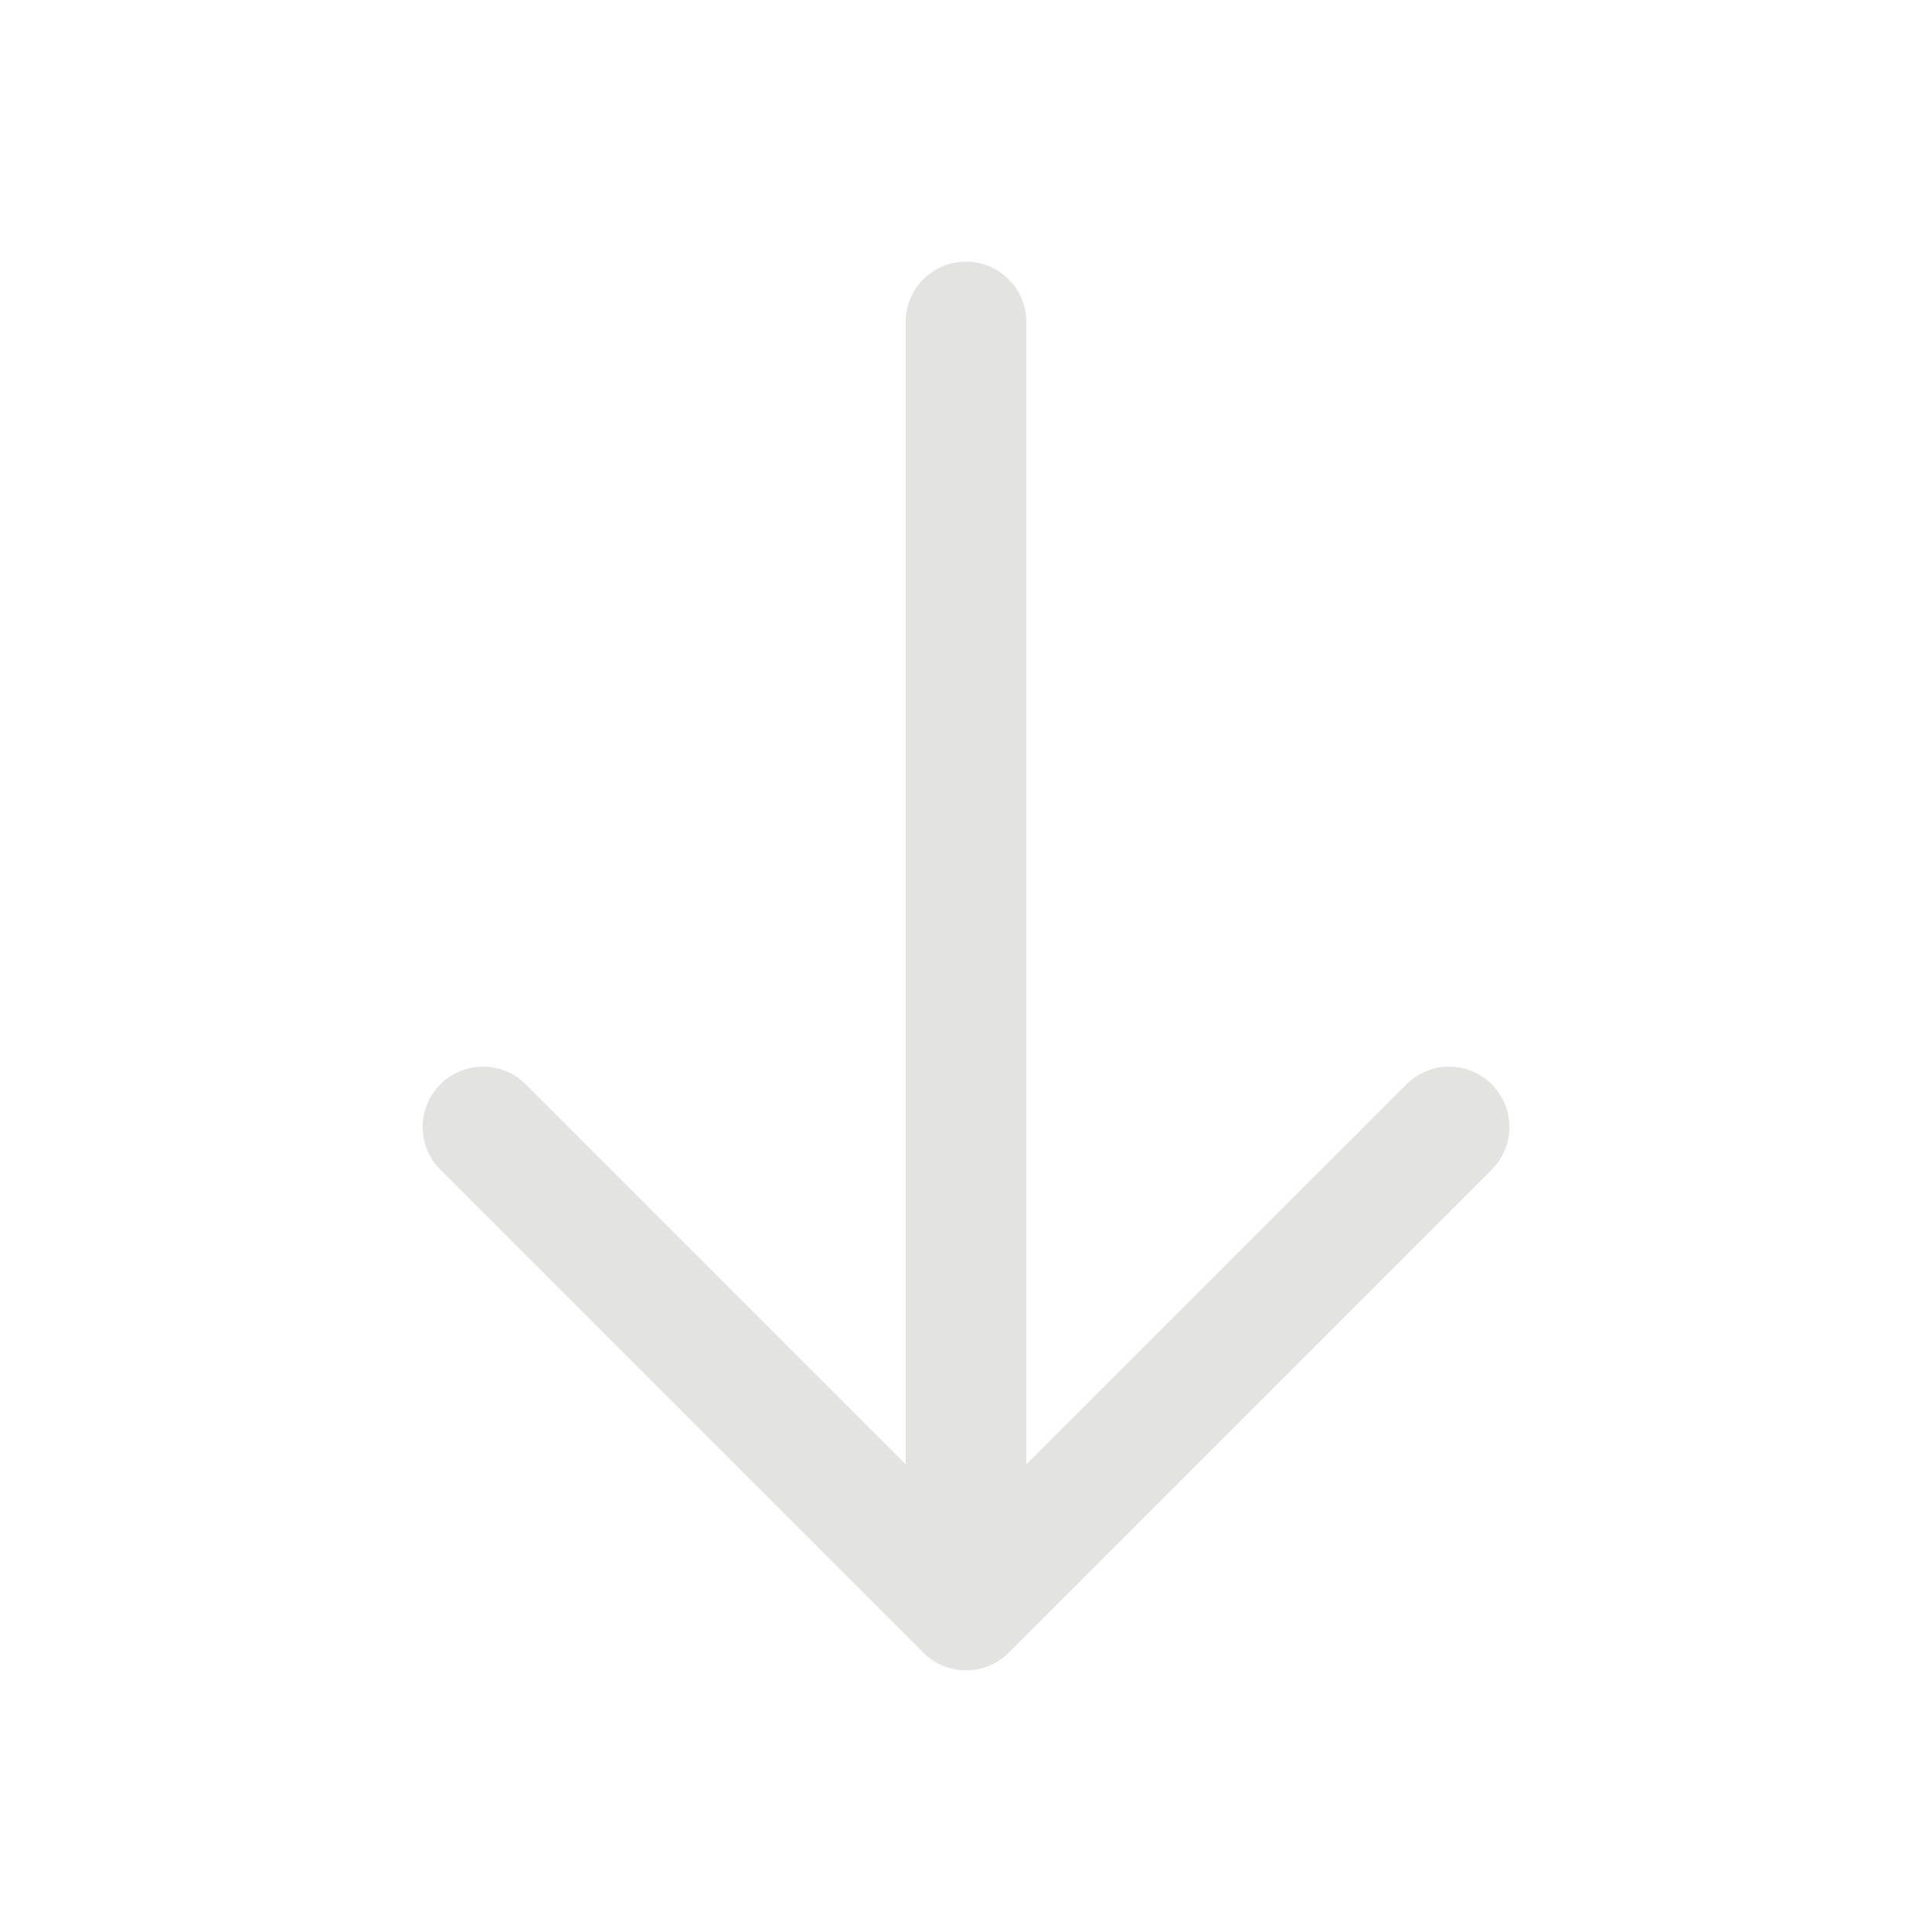
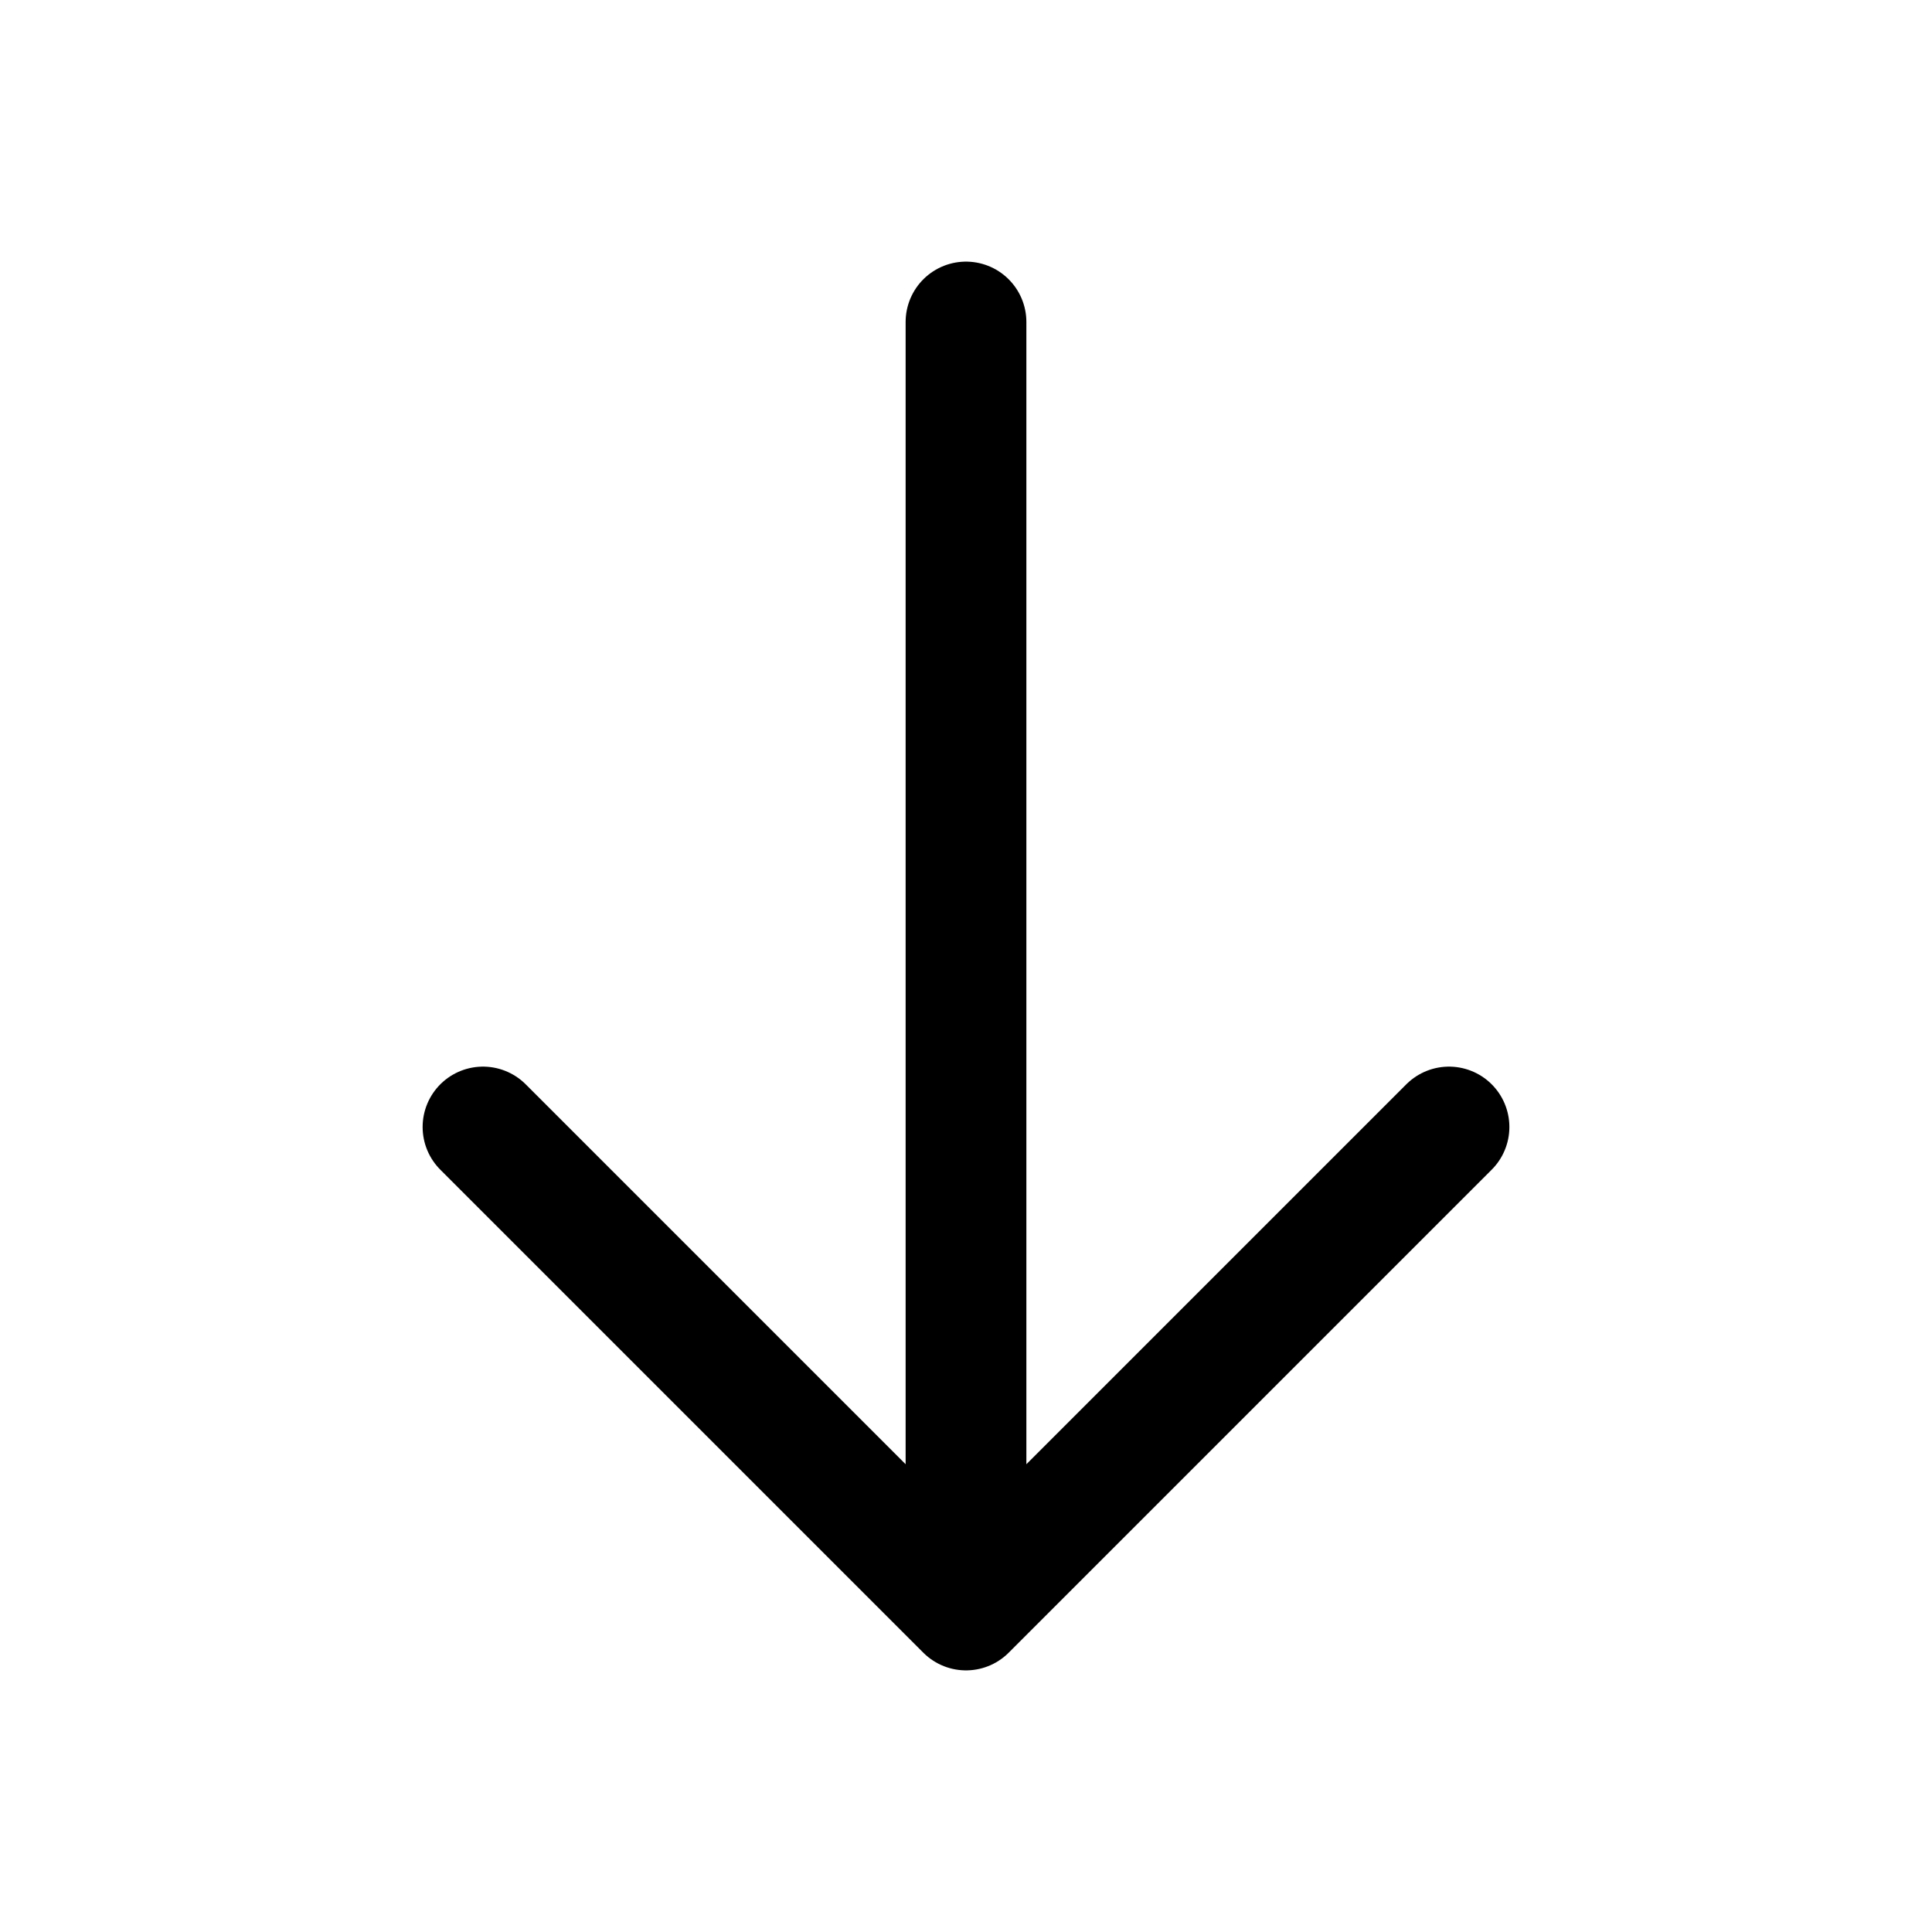
- <svg xmlns="http://www.w3.org/2000/svg" width="48" height="48" viewBox="0 0 48 48" fill="none">
-   <path d="M24 8V40M24 40L36 28M24 40L12 28" stroke="#E3E4E2" stroke-width="3" stroke-linecap="round" stroke-linejoin="round" />
+ <svg xmlns="http://www.w3.org/2000/svg" viewBox="0 0 48 48" fill="currentColor">
+   <path d="M24 8V40M24 40L36 28M24 40L12 28" stroke-width="3" stroke-linecap="round" stroke-linejoin="round" stroke="currentColor" />
</svg>
